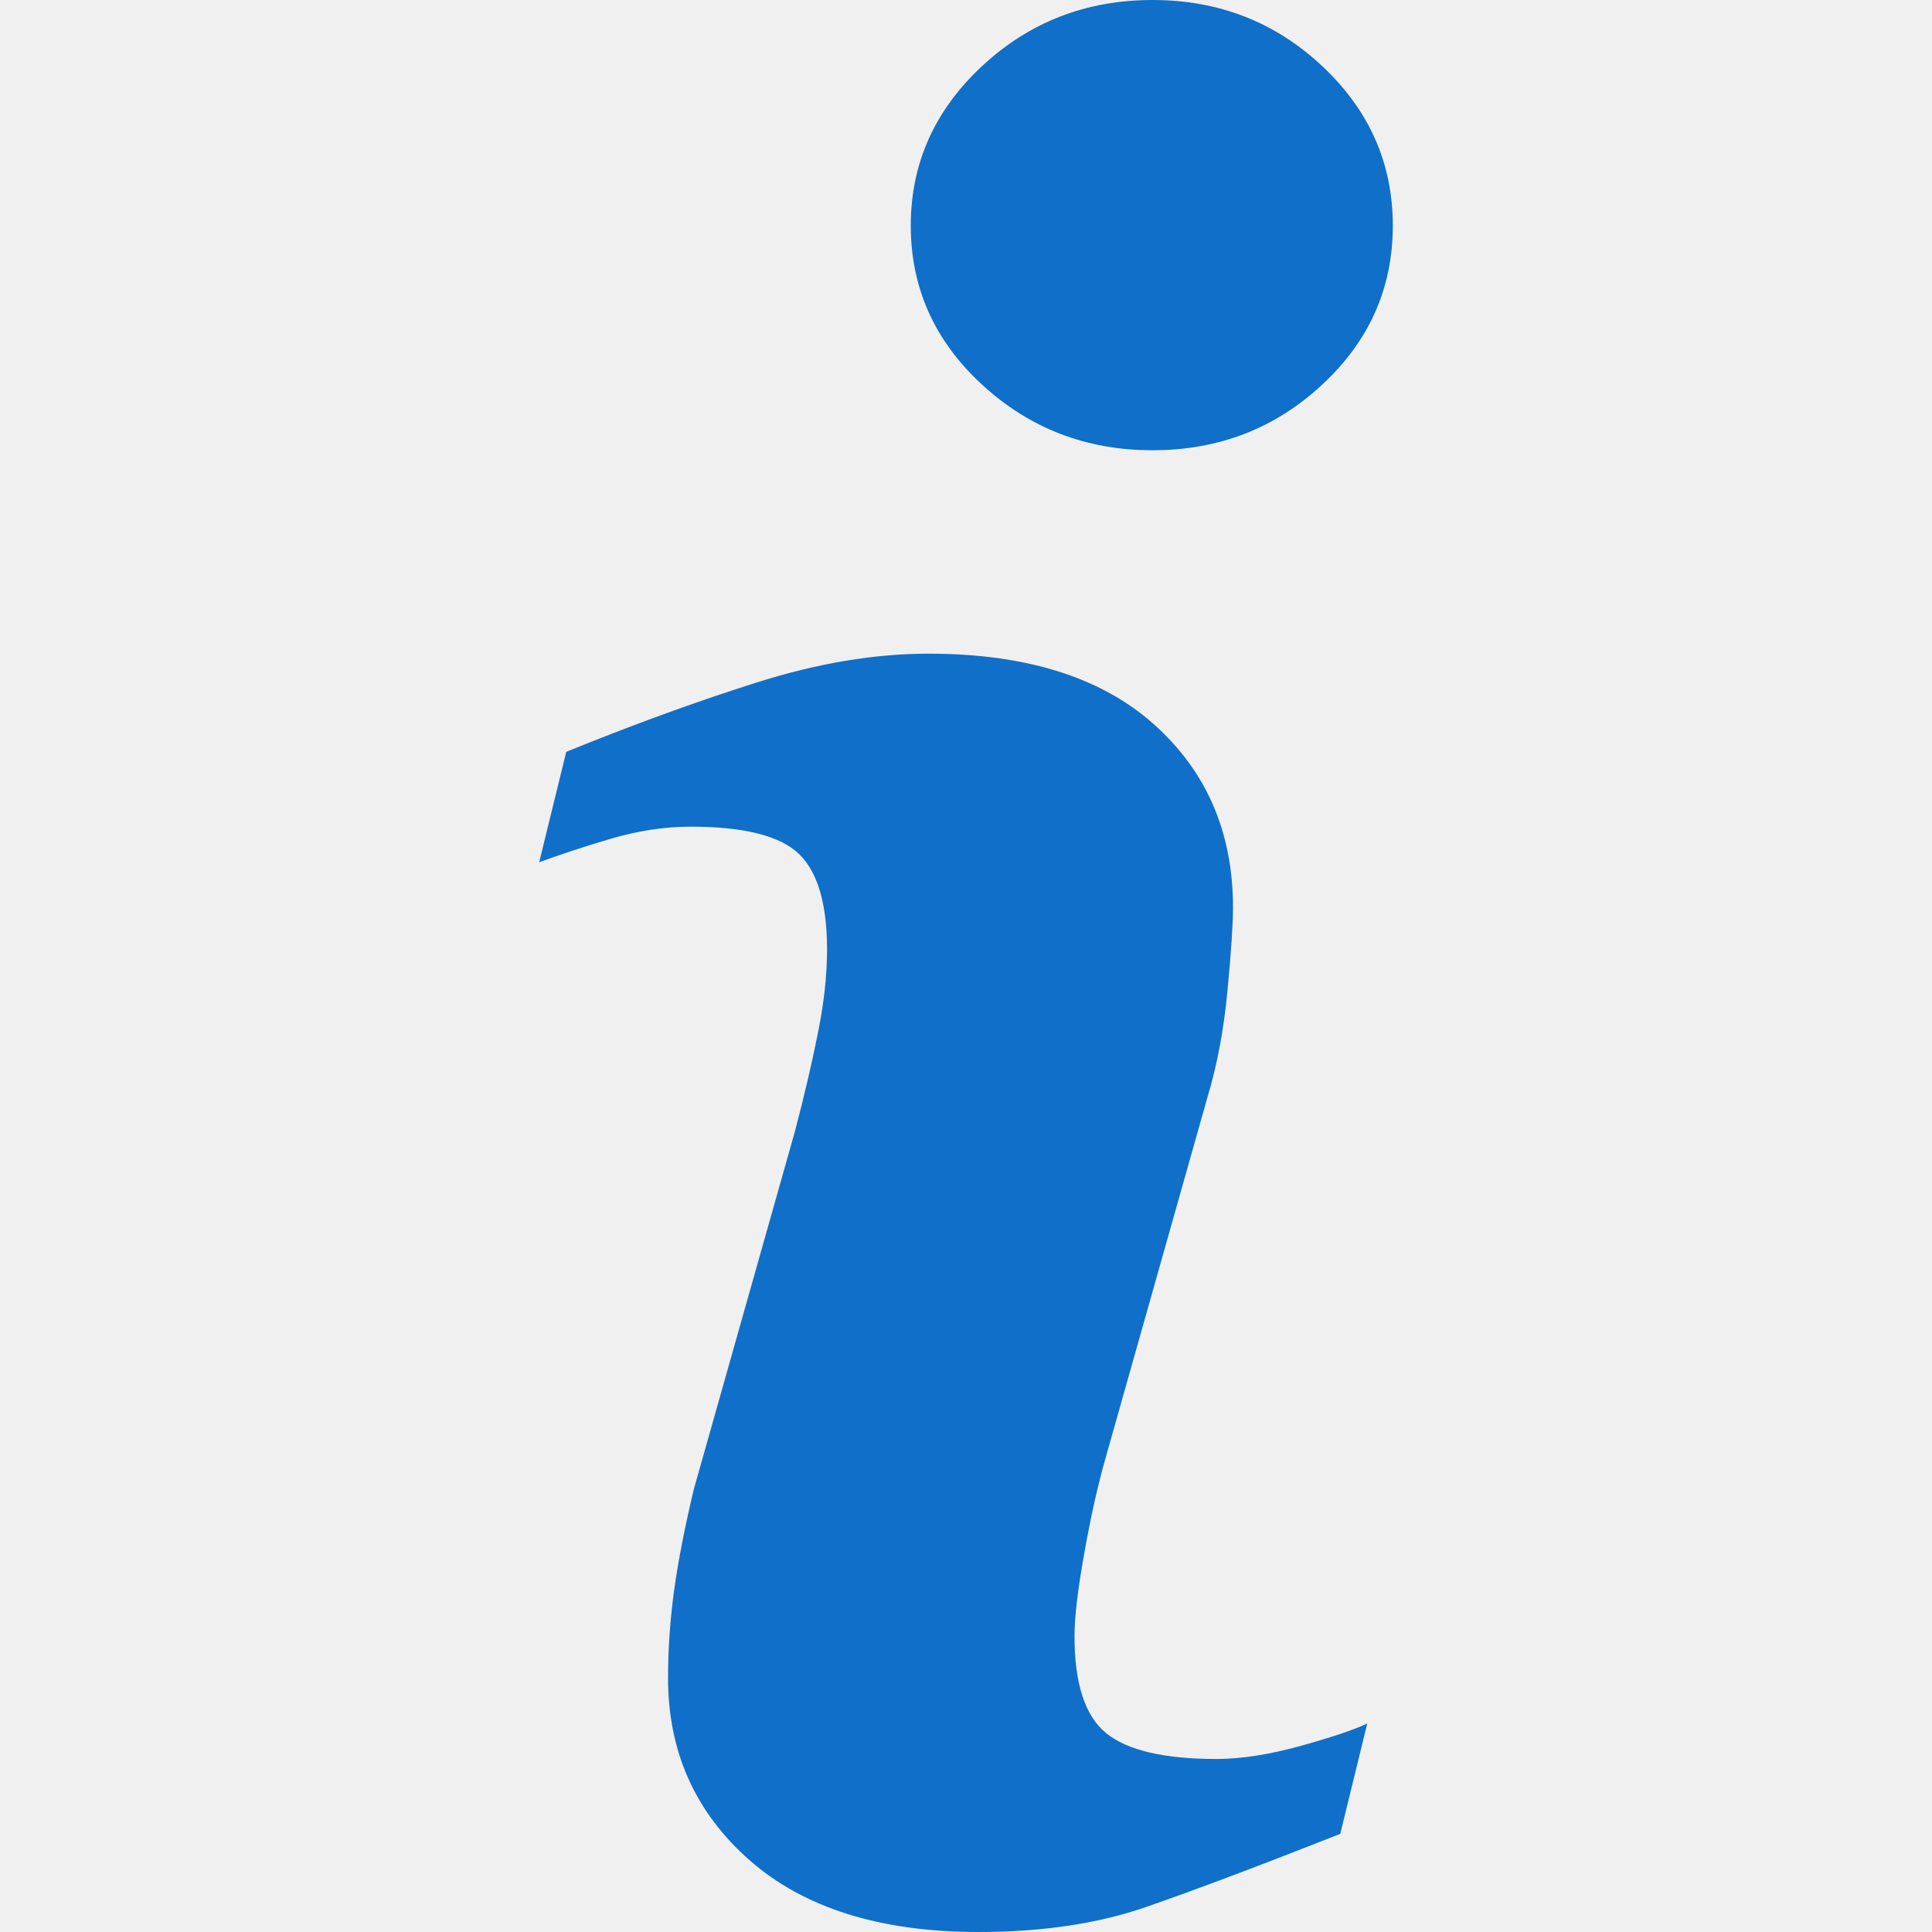
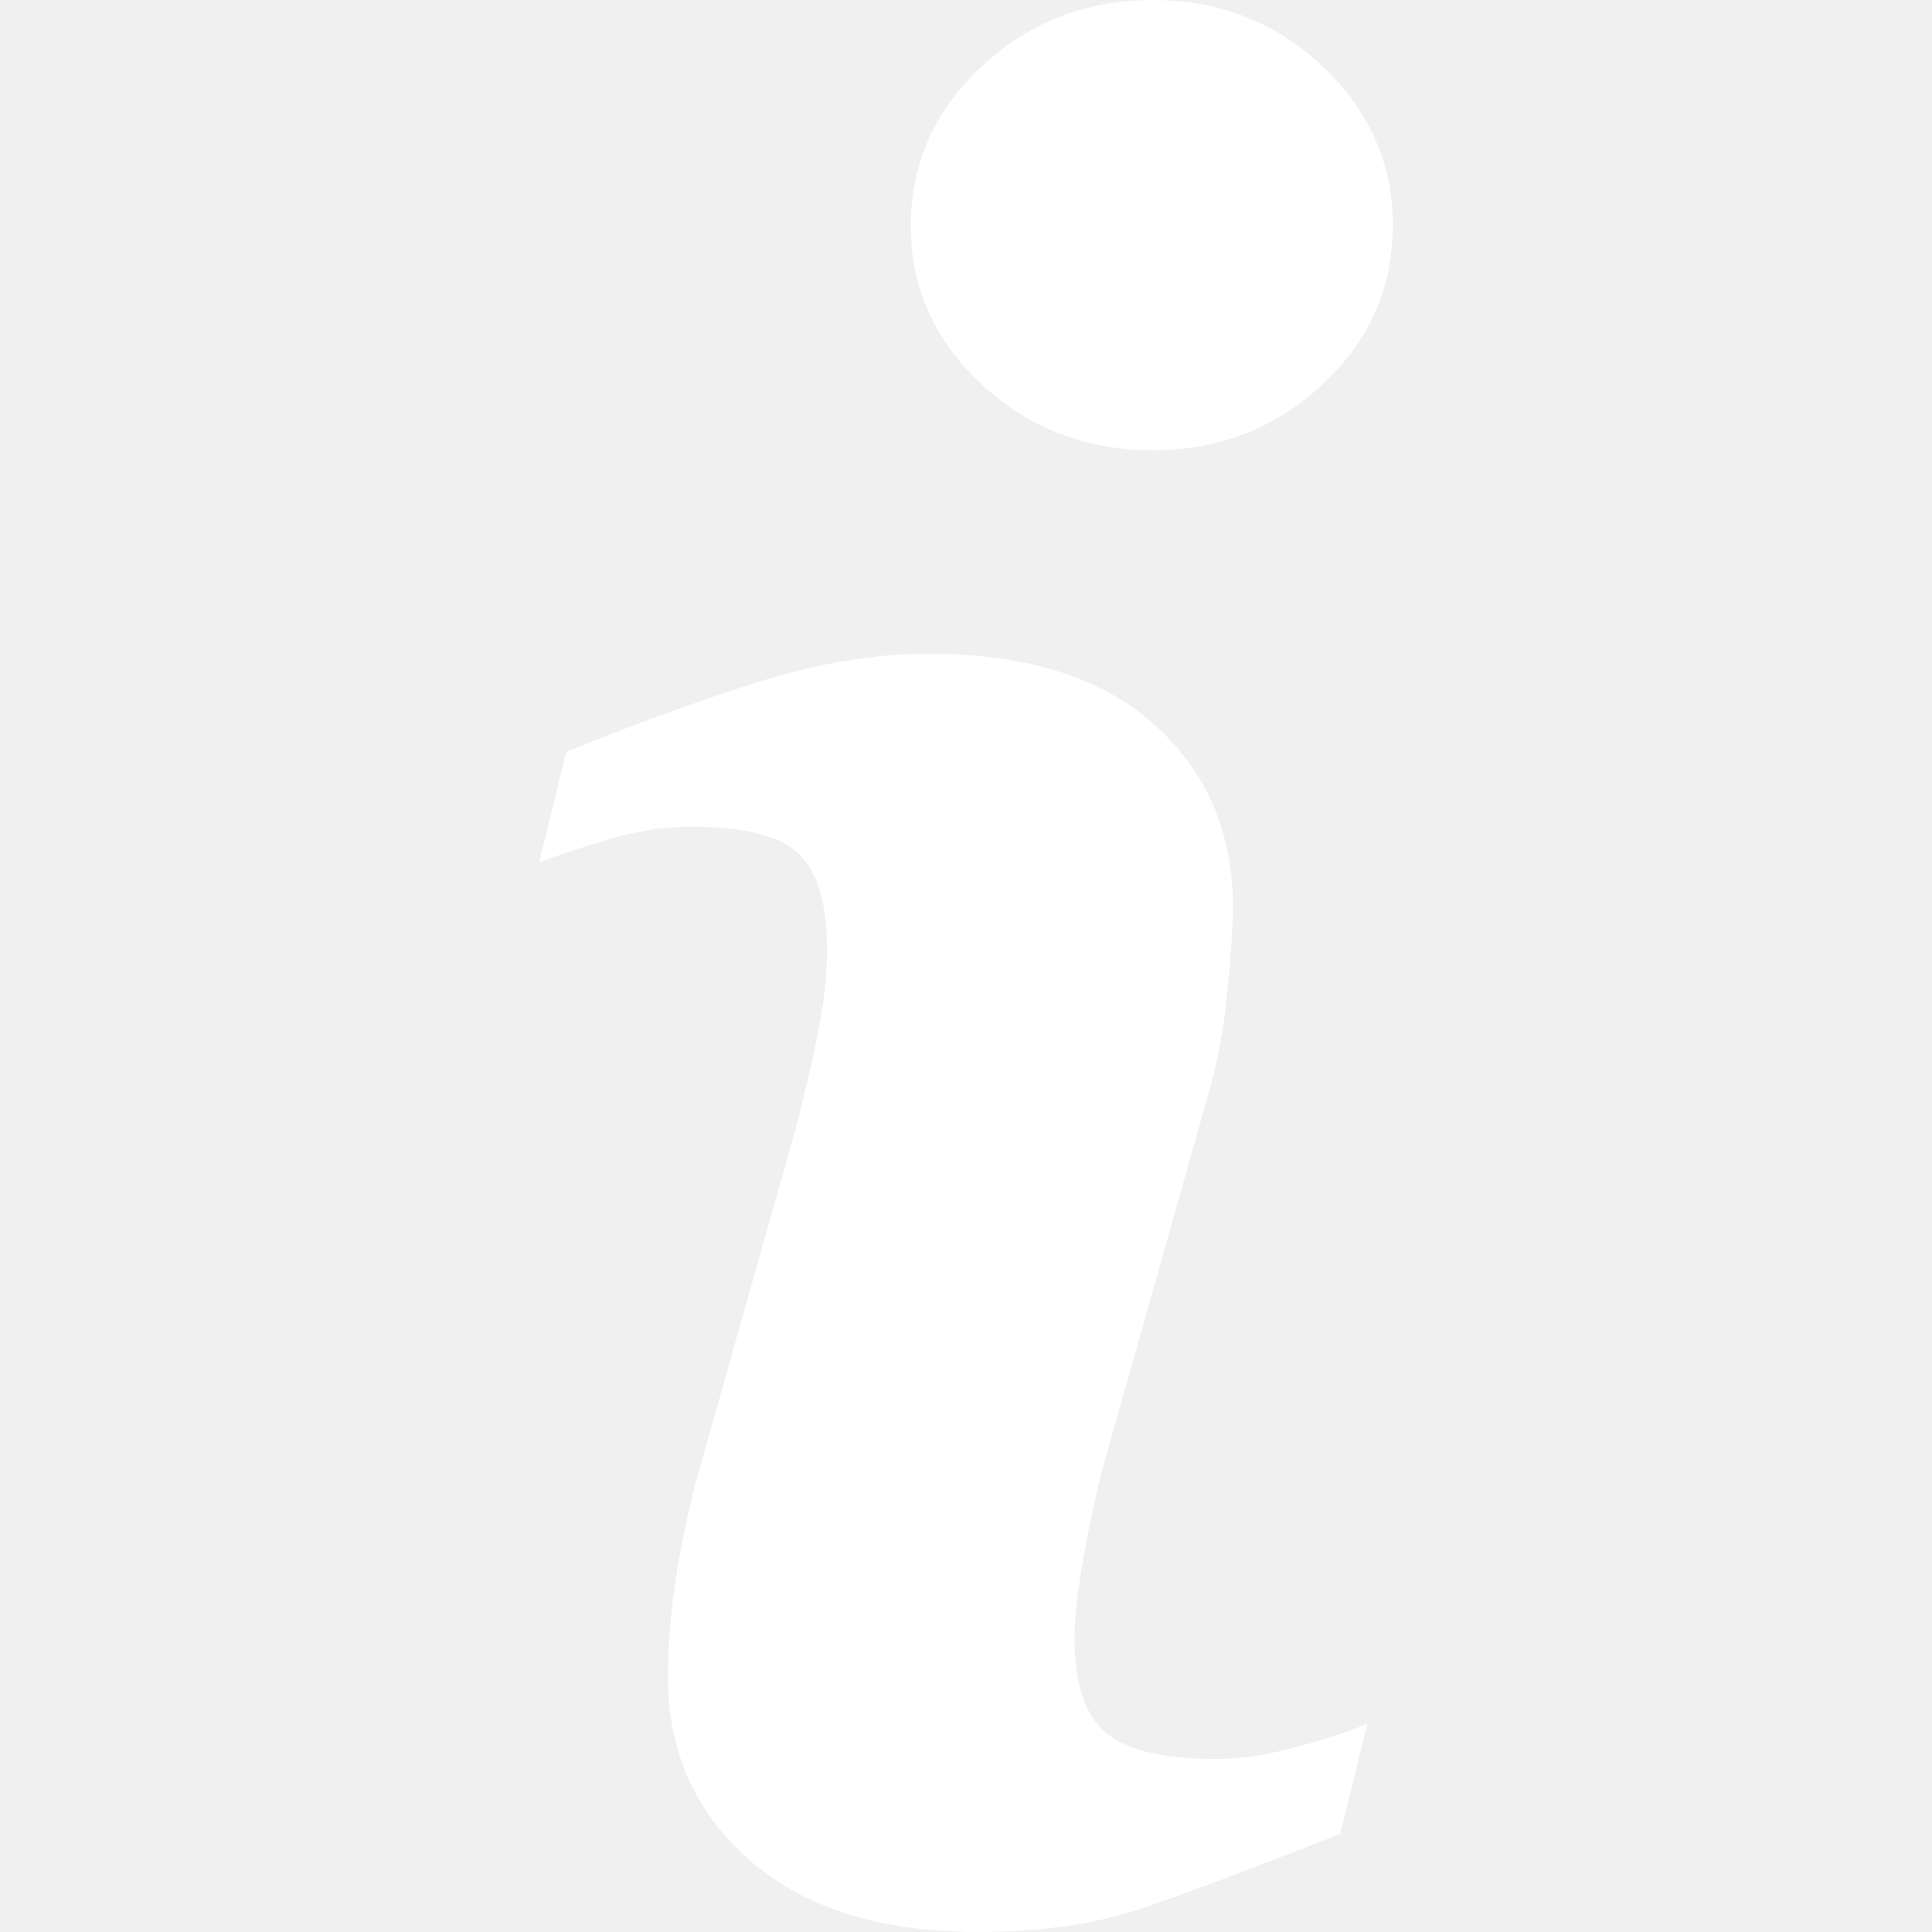
<svg xmlns="http://www.w3.org/2000/svg" version="1.1" id="Capa_1" x="0px" y="0px" viewBox="0 0 111.577 111.577" xml:space="preserve">
  <g>
-     <path fill="#106fc8" d="M78.962,99.536l-1.559,6.373c-4.677,1.846-8.413,3.251-11.195,4.217c-2.785,0.969-6.021,1.451-9.708,1.451    c-5.662,0-10.066-1.387-13.207-4.142c-3.141-2.766-4.712-6.271-4.712-10.523c0-1.646,0.114-3.339,0.351-5.064    c0.239-1.727,0.619-3.672,1.139-5.846l5.845-20.688c0.52-1.981,0.962-3.858,1.316-5.633c0.359-1.764,0.532-3.387,0.532-4.848    c0-2.642-0.547-4.49-1.636-5.529c-1.089-1.036-3.167-1.562-6.252-1.562c-1.511,0-3.064,0.242-4.647,0.71    c-1.59,0.47-2.949,0.924-4.09,1.346l1.563-6.378c3.829-1.559,7.489-2.894,10.99-4.002c3.501-1.111,6.809-1.667,9.938-1.667    c5.623,0,9.962,1.359,13.009,4.077c3.047,2.72,4.57,6.246,4.57,10.591c0,0.899-0.1,2.483-0.315,4.747    c-0.21,2.269-0.601,4.348-1.171,6.239l-5.82,20.605c-0.477,1.655-0.906,3.547-1.279,5.676c-0.385,2.115-0.569,3.731-0.569,4.815    c0,2.736,0.61,4.604,1.833,5.597c1.232,0.993,3.354,1.487,6.368,1.487c1.415,0,3.025-0.251,4.814-0.744    C76.854,100.348,78.155,99.915,78.962,99.536z M80.438,13.03c0,3.59-1.353,6.656-4.072,9.177c-2.712,2.53-5.98,3.796-9.803,3.796    c-3.835,0-7.111-1.266-9.854-3.796c-2.738-2.522-4.11-5.587-4.11-9.177c0-3.583,1.372-6.654,4.11-9.207    C59.447,1.274,62.729,0,66.563,0c3.822,0,7.091,1.277,9.803,3.823C79.087,6.376,80.438,9.448,80.438,13.03z" />
+     <path fill="#ffffff" d="M78.962,99.536l-1.559,6.373c-4.677,1.846-8.413,3.251-11.195,4.217c-2.785,0.969-6.021,1.451-9.708,1.451    c-5.662,0-10.066-1.387-13.207-4.142c-3.141-2.766-4.712-6.271-4.712-10.523c0-1.646,0.114-3.339,0.351-5.064    c0.239-1.727,0.619-3.672,1.139-5.846l5.845-20.688c0.52-1.981,0.962-3.858,1.316-5.633c0.359-1.764,0.532-3.387,0.532-4.848    c0-2.642-0.547-4.49-1.636-5.529c-1.089-1.036-3.167-1.562-6.252-1.562c-1.511,0-3.064,0.242-4.647,0.71    c-1.59,0.47-2.949,0.924-4.09,1.346l1.563-6.378c3.829-1.559,7.489-2.894,10.99-4.002c3.501-1.111,6.809-1.667,9.938-1.667    c5.623,0,9.962,1.359,13.009,4.077c3.047,2.72,4.57,6.246,4.57,10.591c0,0.899-0.1,2.483-0.315,4.747    c-0.21,2.269-0.601,4.348-1.171,6.239l-5.82,20.605c-0.477,1.655-0.906,3.547-1.279,5.676c-0.385,2.115-0.569,3.731-0.569,4.815    c0,2.736,0.61,4.604,1.833,5.597c1.232,0.993,3.354,1.487,6.368,1.487c1.415,0,3.025-0.251,4.814-0.744    C76.854,100.348,78.155,99.915,78.962,99.536z M80.438,13.03c0,3.59-1.353,6.656-4.072,9.177c-2.712,2.53-5.98,3.796-9.803,3.796    c-3.835,0-7.111-1.266-9.854-3.796c-2.738-2.522-4.11-5.587-4.11-9.177c0-3.583,1.372-6.654,4.11-9.207    C59.447,1.274,62.729,0,66.563,0c3.822,0,7.091,1.277,9.803,3.823C79.087,6.376,80.438,9.448,80.438,13.03z" />
  </g>
</svg>
